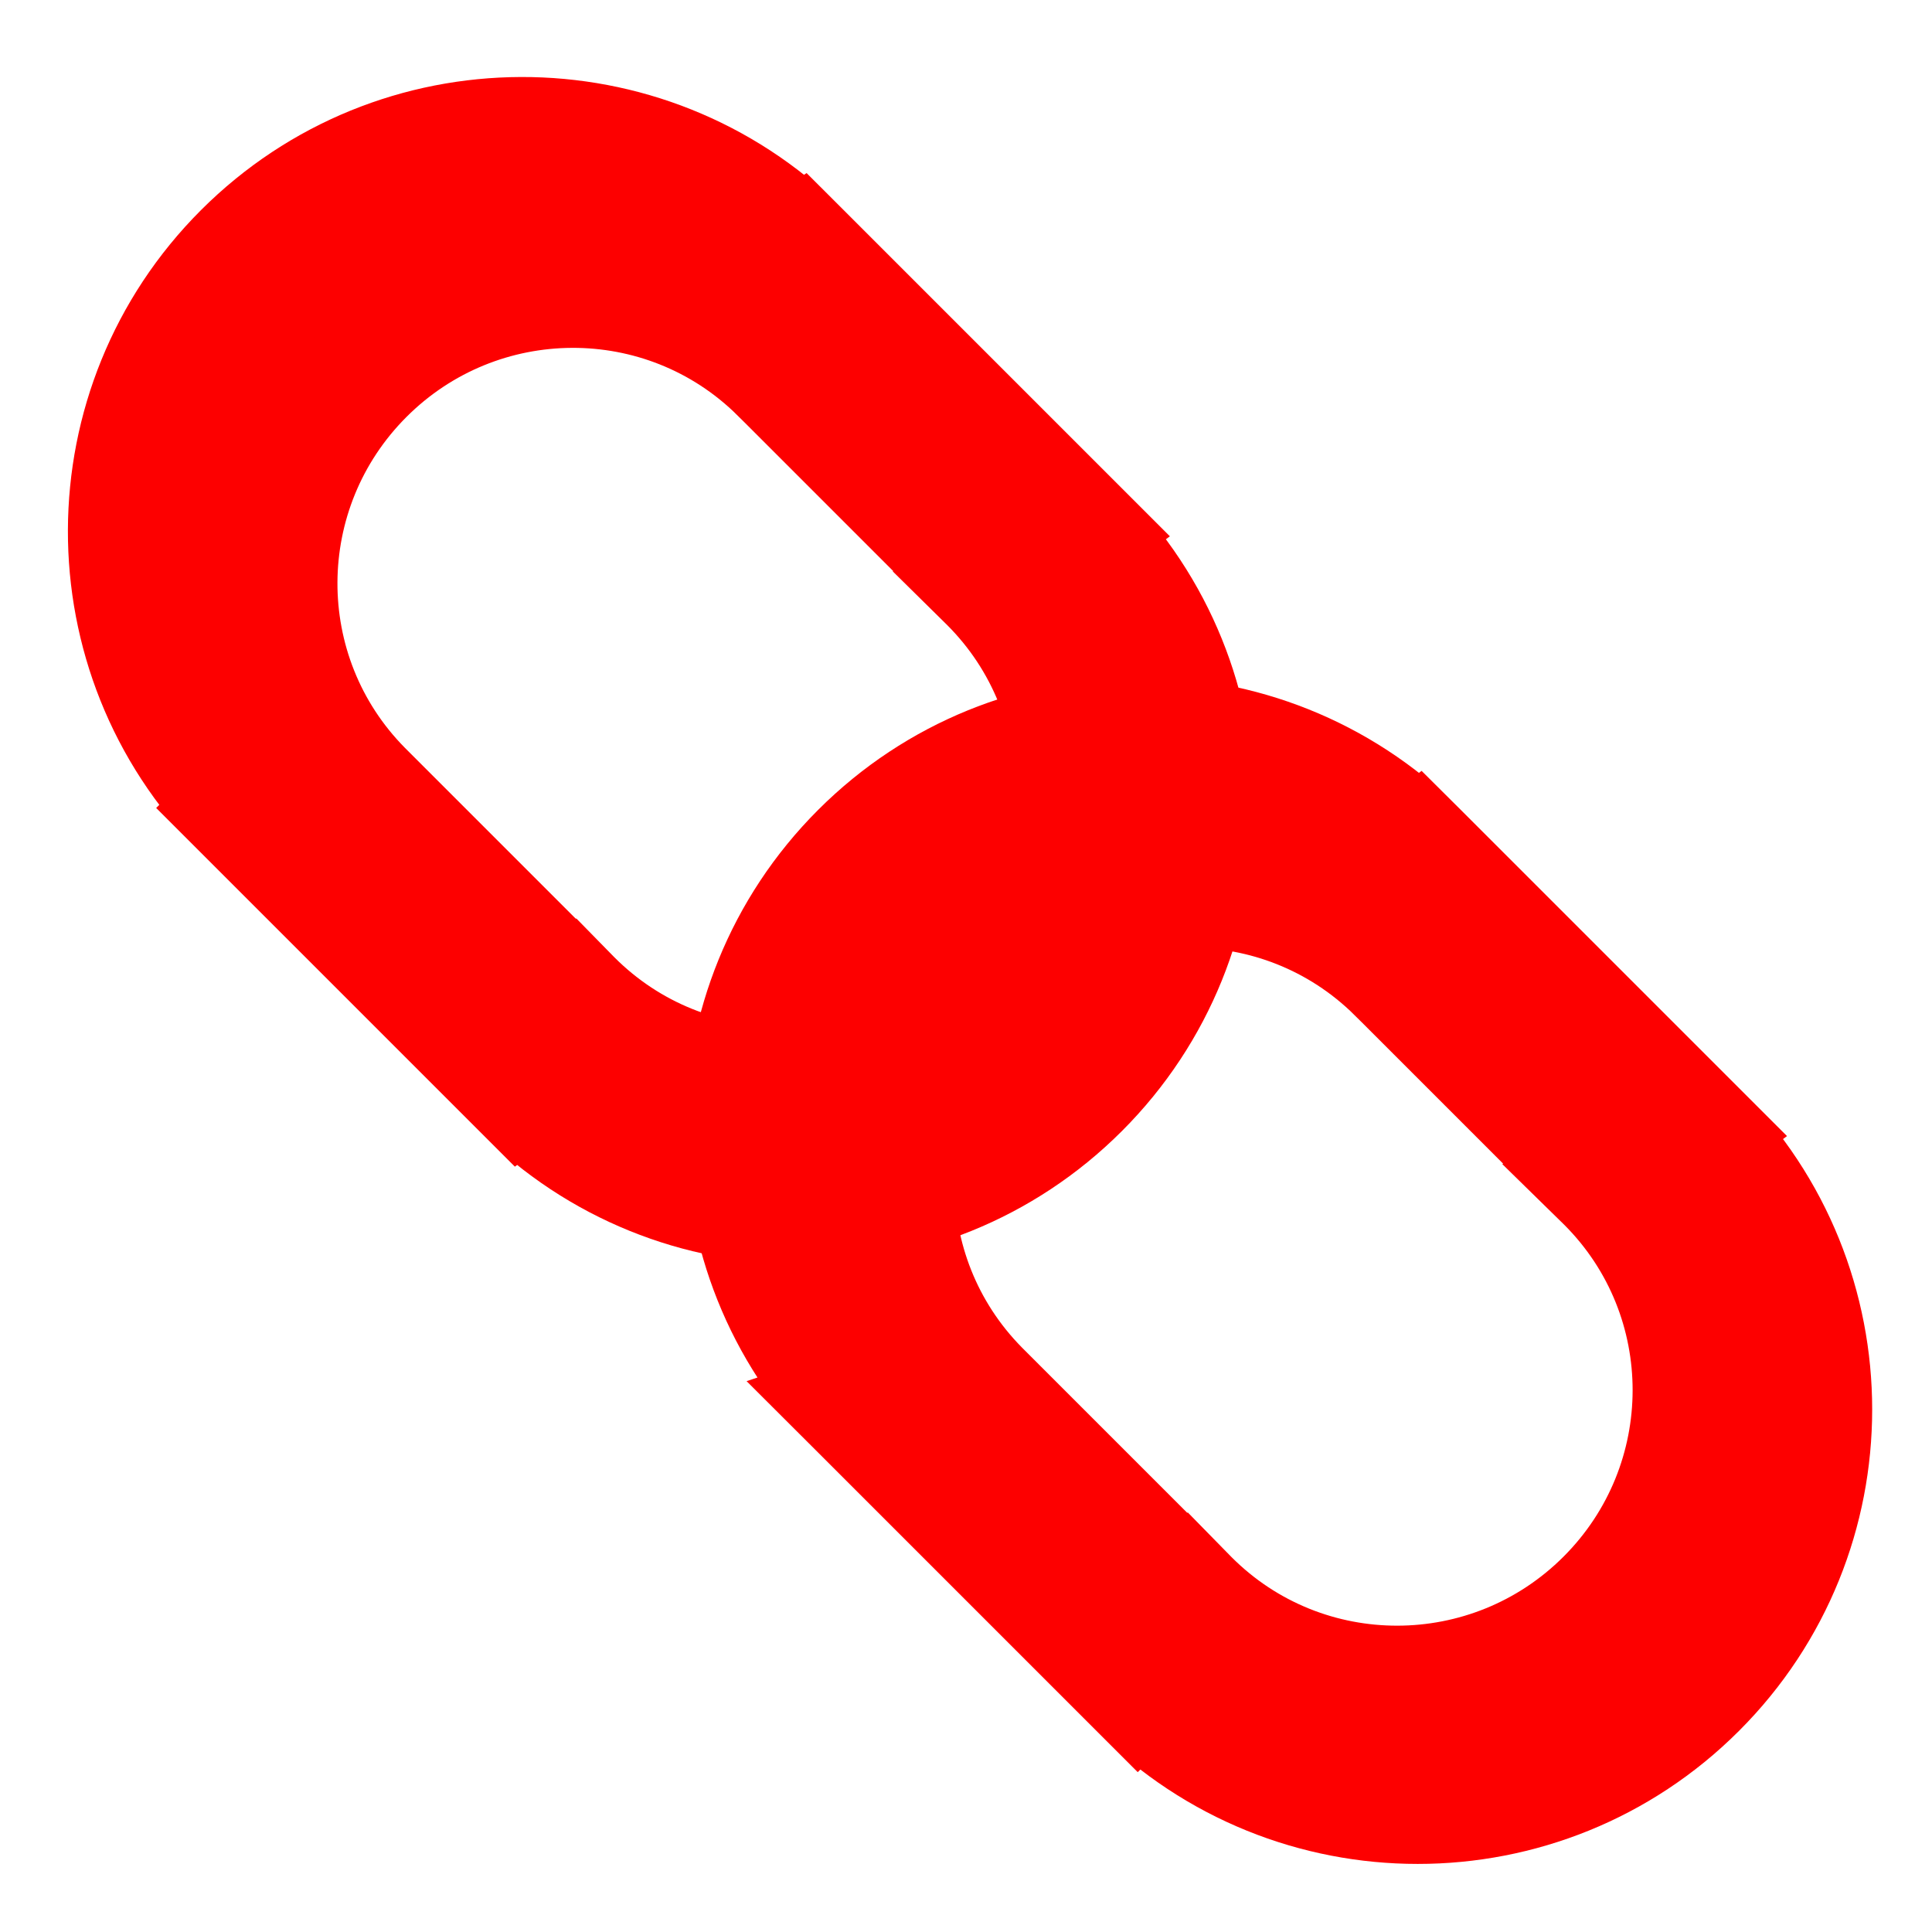
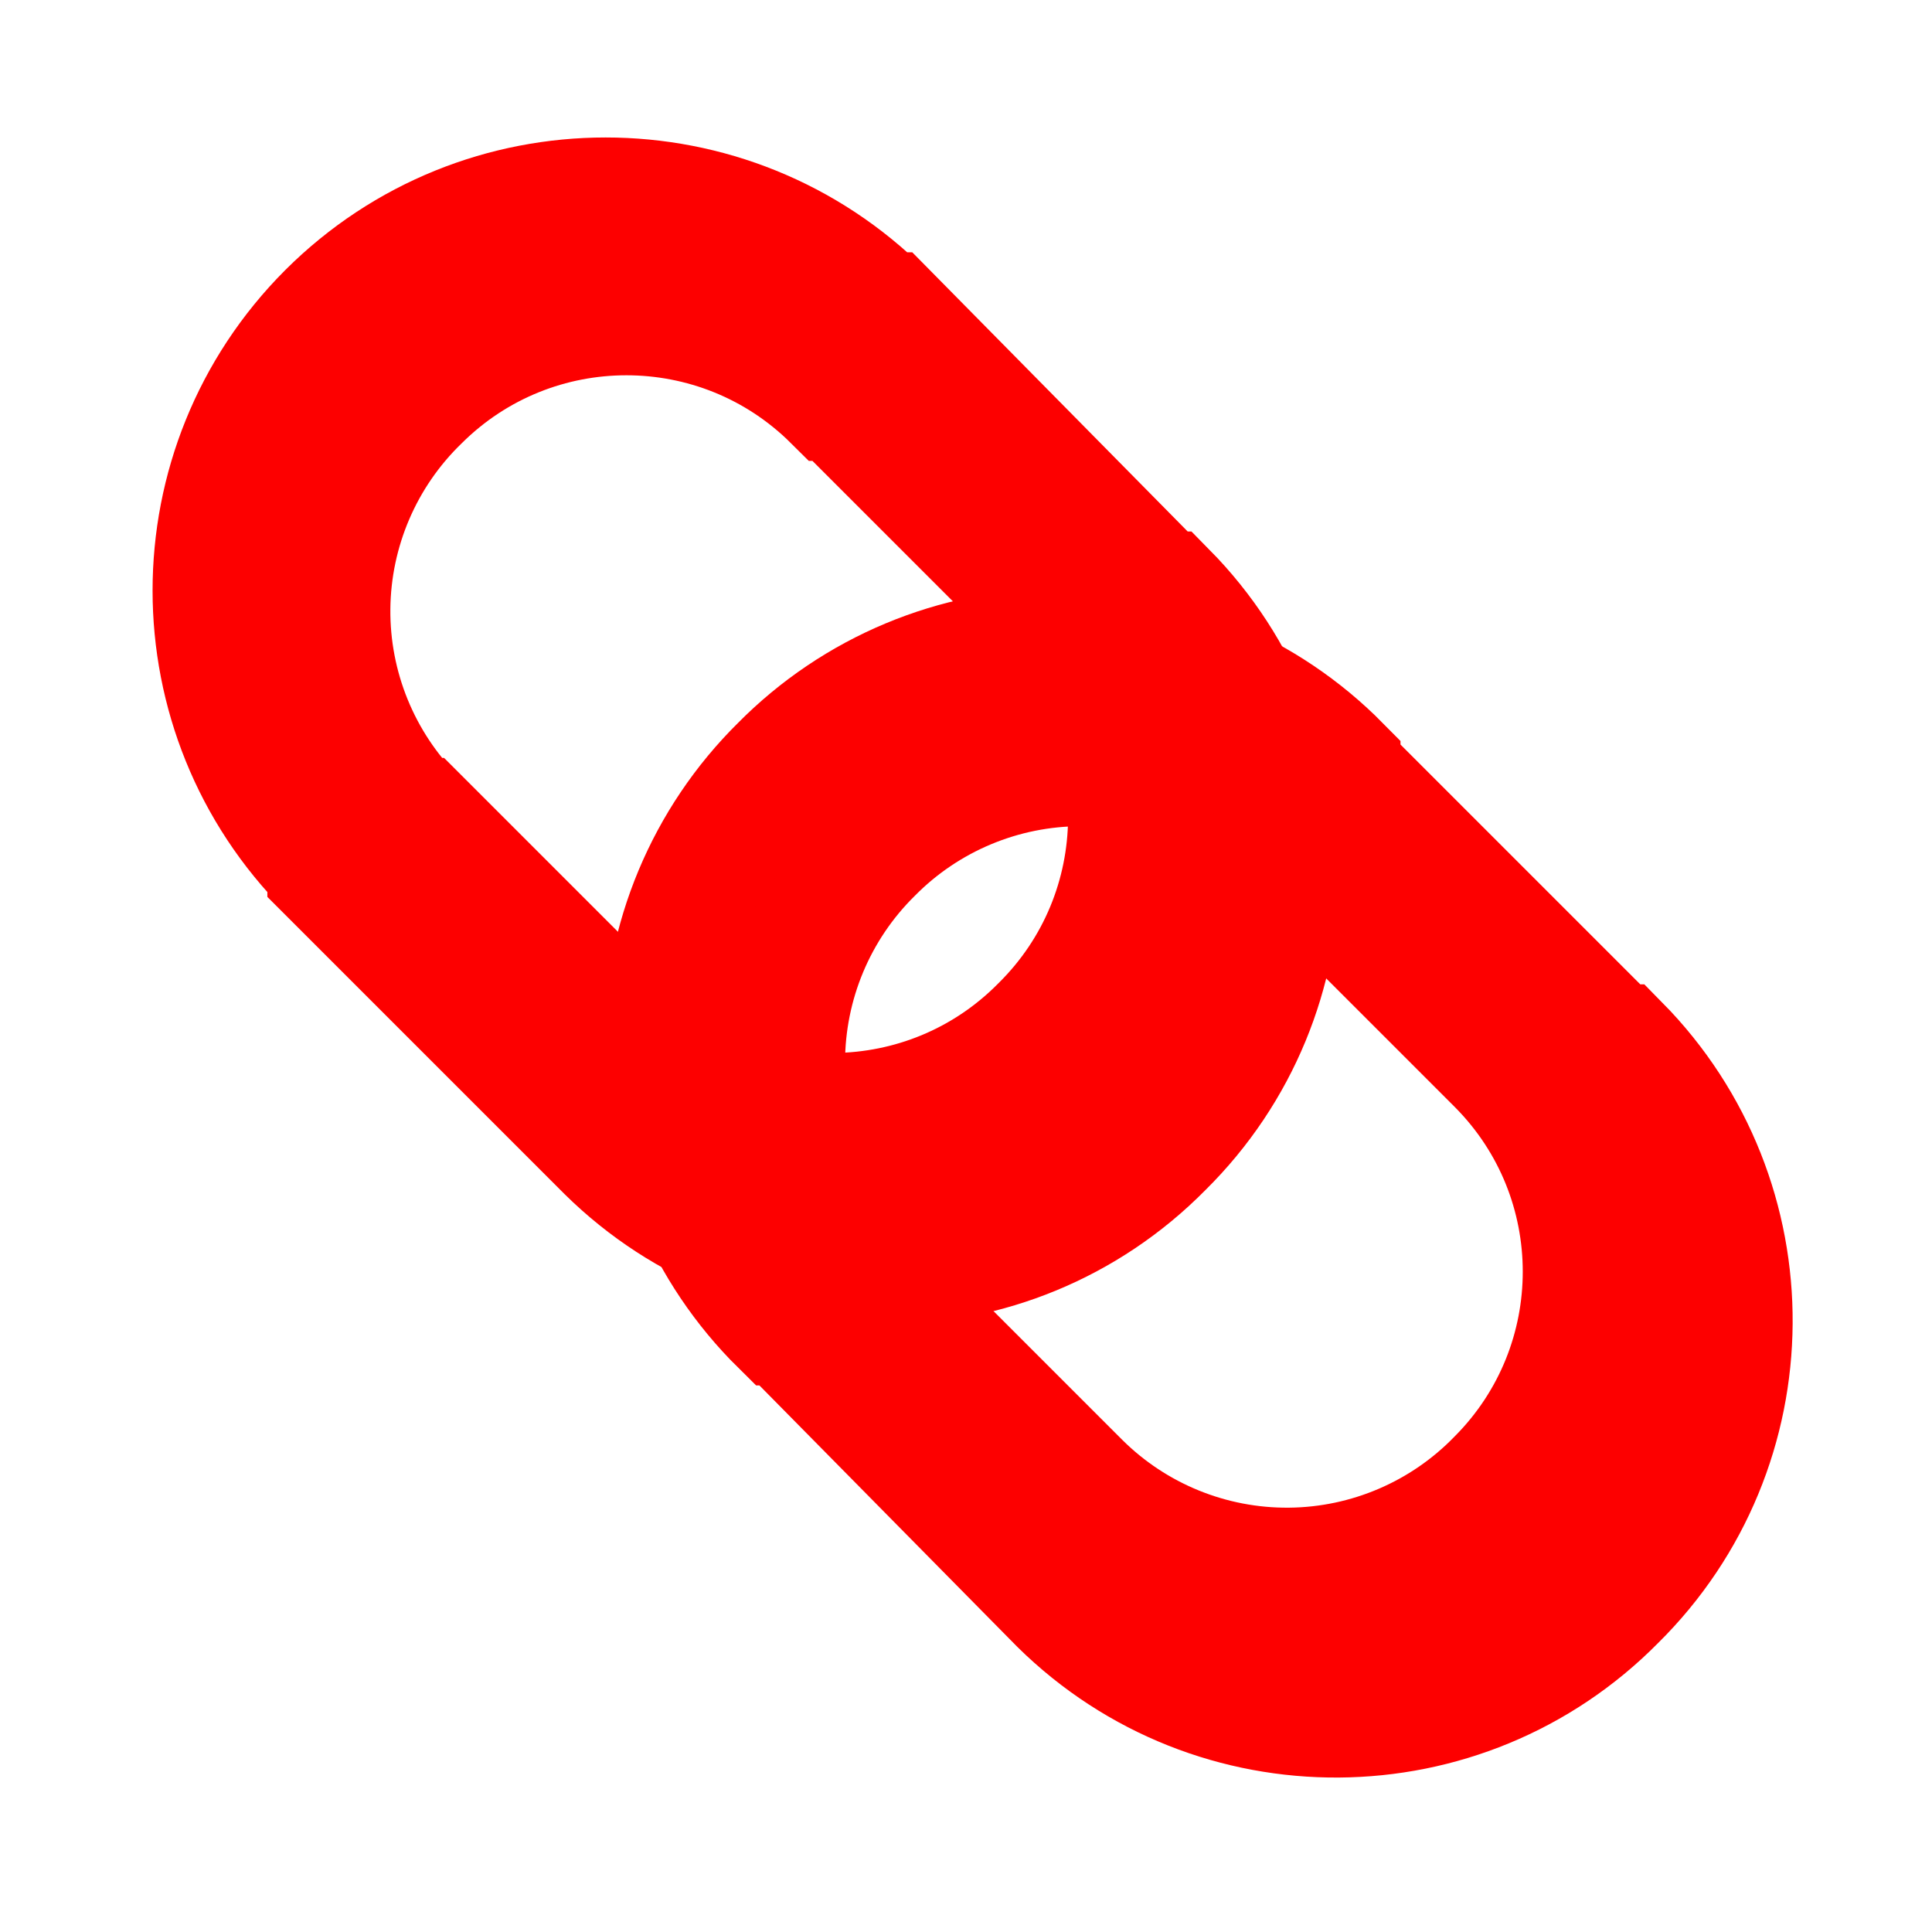
- <svg xmlns="http://www.w3.org/2000/svg" width="512" height="512" version="1.1" id="svg2">
-   <defs id="defs2" />
-   <path id="path3-0" style="fill:#fd0000;fill-opacity:1;stroke-width:32.292;stroke-dasharray:none;stroke:#fd0000;stroke-opacity:1" d="m 211.706,66.635 -0.003,0.002 A 104.286,104.286 0 0 0 64.685,67.097 104.286,104.286 0 0 0 64.226,214.116 l -0.003,0.002 0.461,0.461 73.28,73.28 0.003,-0.002 a 104.286,104.286 0 0 0 0.459,0.464 104.286,104.286 0 0 0 147.483,0 104.286,104.286 0 0 0 0,-147.483 104.286,104.286 0 0 0 -0.464,-0.459 l 0.003,-0.002 -73.28,-73.28 z m -4.955,31.915 0.347,0.347 54.959,54.959 -0.003,0.002 a 78.214,78.458 45 0 1 0.349,0.344 78.214,78.458 45 0 1 -0.171,110.783 78.214,78.458 45 0 1 -110.785,0.173 78.214,78.458 45 0 1 -0.344,-0.349 l -0.003,0.002 -54.959,-54.959 -0.347,-0.347 A 78.214,78.458 45 0 1 96.309,99.071 78.214,78.458 45 0 1 206.746,98.553 Z" />
-   <path id="path3-0-2" style="fill:#fd0000;fill-opacity:1;stroke-width:32.292;stroke-dasharray:none;stroke:#fd0000;stroke-opacity:1" d="m 375.252,225.586 -0.003,0.002 a 104.286,104.286 0 0 0 -147.019,0.459 104.286,104.286 0 0 0 -0.459,147.019 l -0.002,9e-4 0.461,0.461 73.28,73.28 0.003,-0.002 a 104.286,104.286 0 0 0 0.459,0.464 104.286,104.286 0 0 0 147.483,-10e-6 104.286,104.286 0 0 0 2e-5,-147.483 104.286,104.286 0 0 0 -0.464,-0.459 l 0.003,-0.002 -73.28,-73.28 z m -4.955,31.915 0.347,0.347 54.959,54.959 -0.003,0.002 a 78.214,78.458 45 0 1 0.349,0.344 78.214,78.458 45 0 1 -0.171,110.783 78.214,78.458 45 0 1 -110.785,0.173 78.214,78.458 45 0 1 -0.344,-0.349 l -0.003,0.002 -54.96,-54.959 -0.347,-0.347 a 78.214,78.458 45 0 1 0.518,-110.436 78.214,78.458 45 0 1 110.436,-0.518 z" />
+ <svg xmlns="http://www.w3.org/2000/svg" width="512" height="512">
+   <path d="M281 425a104 104 0 0 0 147-1 104 104 0 0 0 1-147h-1l-73-73v-1a104 104 0 0 0-148 0 104 104 0 0 0 0 148h1zm5-32-55-55v-1a78 78 45 0 1 0-111 78 78 45 0 1 111 0v1l55 55a78 78 45 0 1 0 110 78 78 45 0 1-111 1z" style="fill:#fd0000;fill-opacity:1;stroke:#fd0000;stroke-width:32.292;stroke-dasharray:none;stroke-opacity:1" />
+   <path d="M161 305a104 104 0 0 0 147-1 104 104 0 0 0 1-147h-1l-73-74h-1a104 104 0 0 0-147 0 104 104 0 0 0 0 147v1zm5-32v-1l-55-55h-1a78 78 45 0 1 1-111 78 78 45 0 1 110 0h1l55 55v1a78 78 45 0 1-1 110 78 78 45 0 1-110 1z" style="fill:#fd0000;fill-opacity:1;stroke:#fd0000;stroke-width:32.292;stroke-dasharray:none;stroke-opacity:1" />
</svg>
